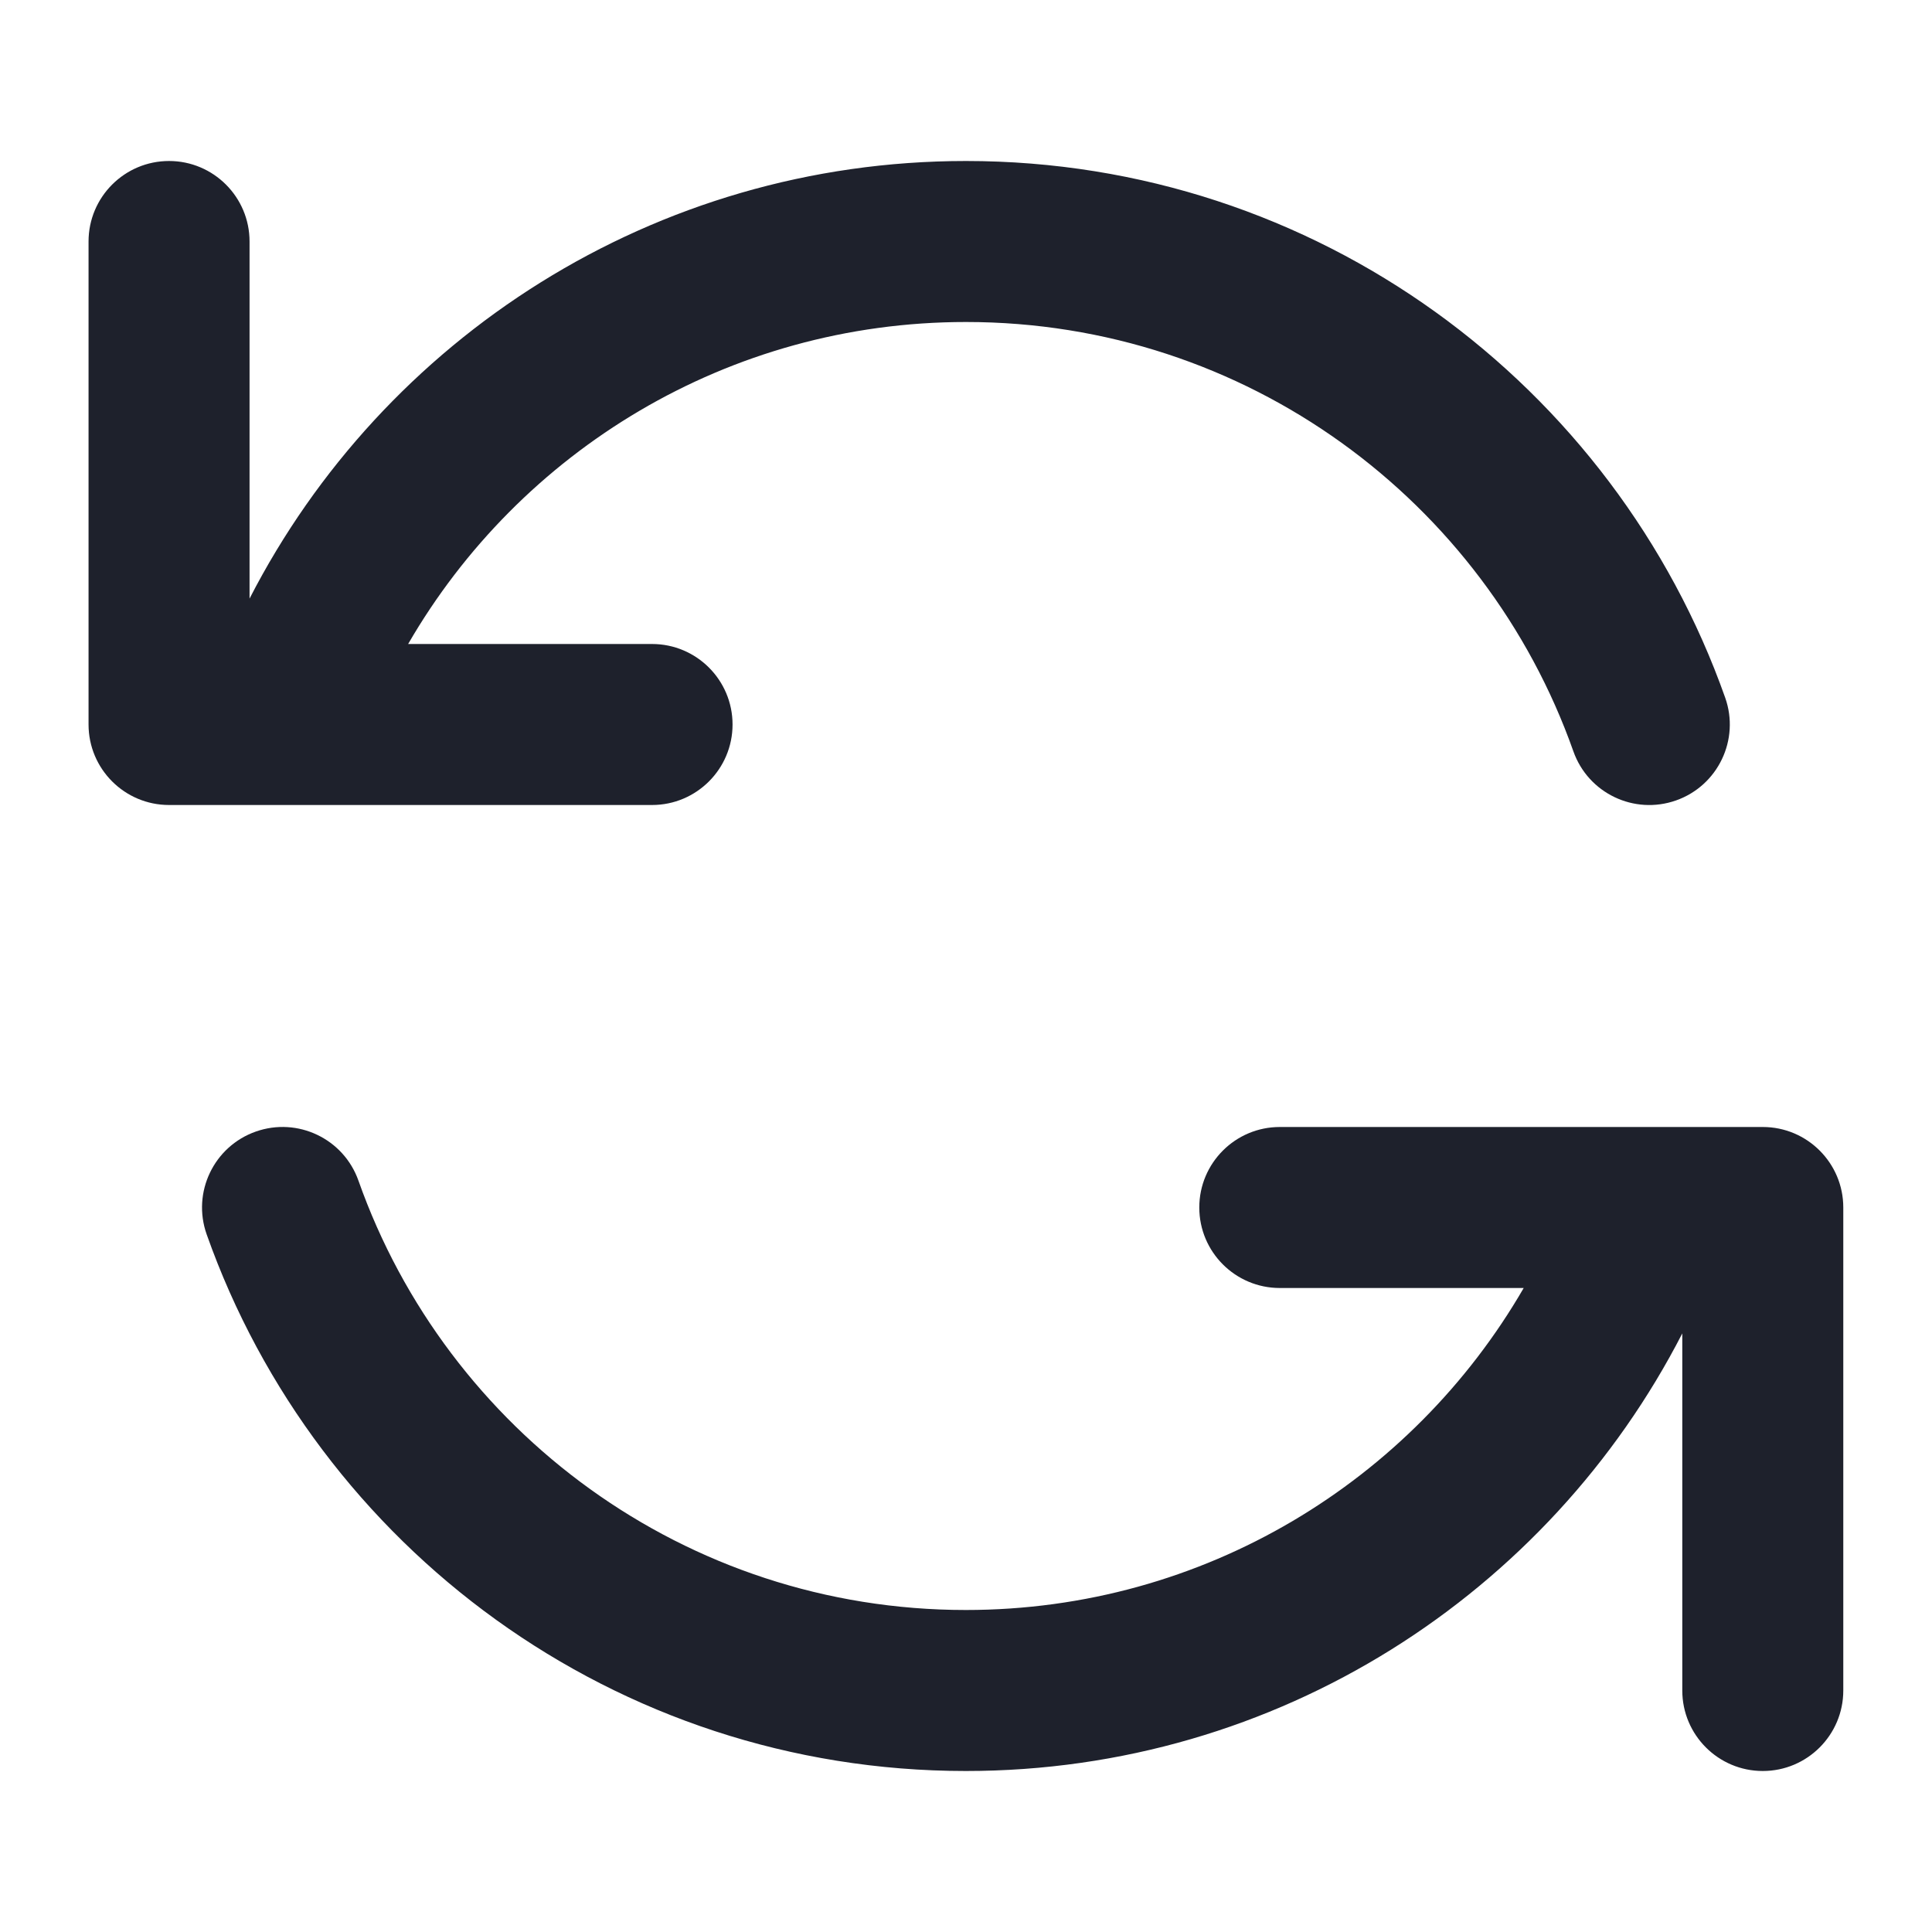
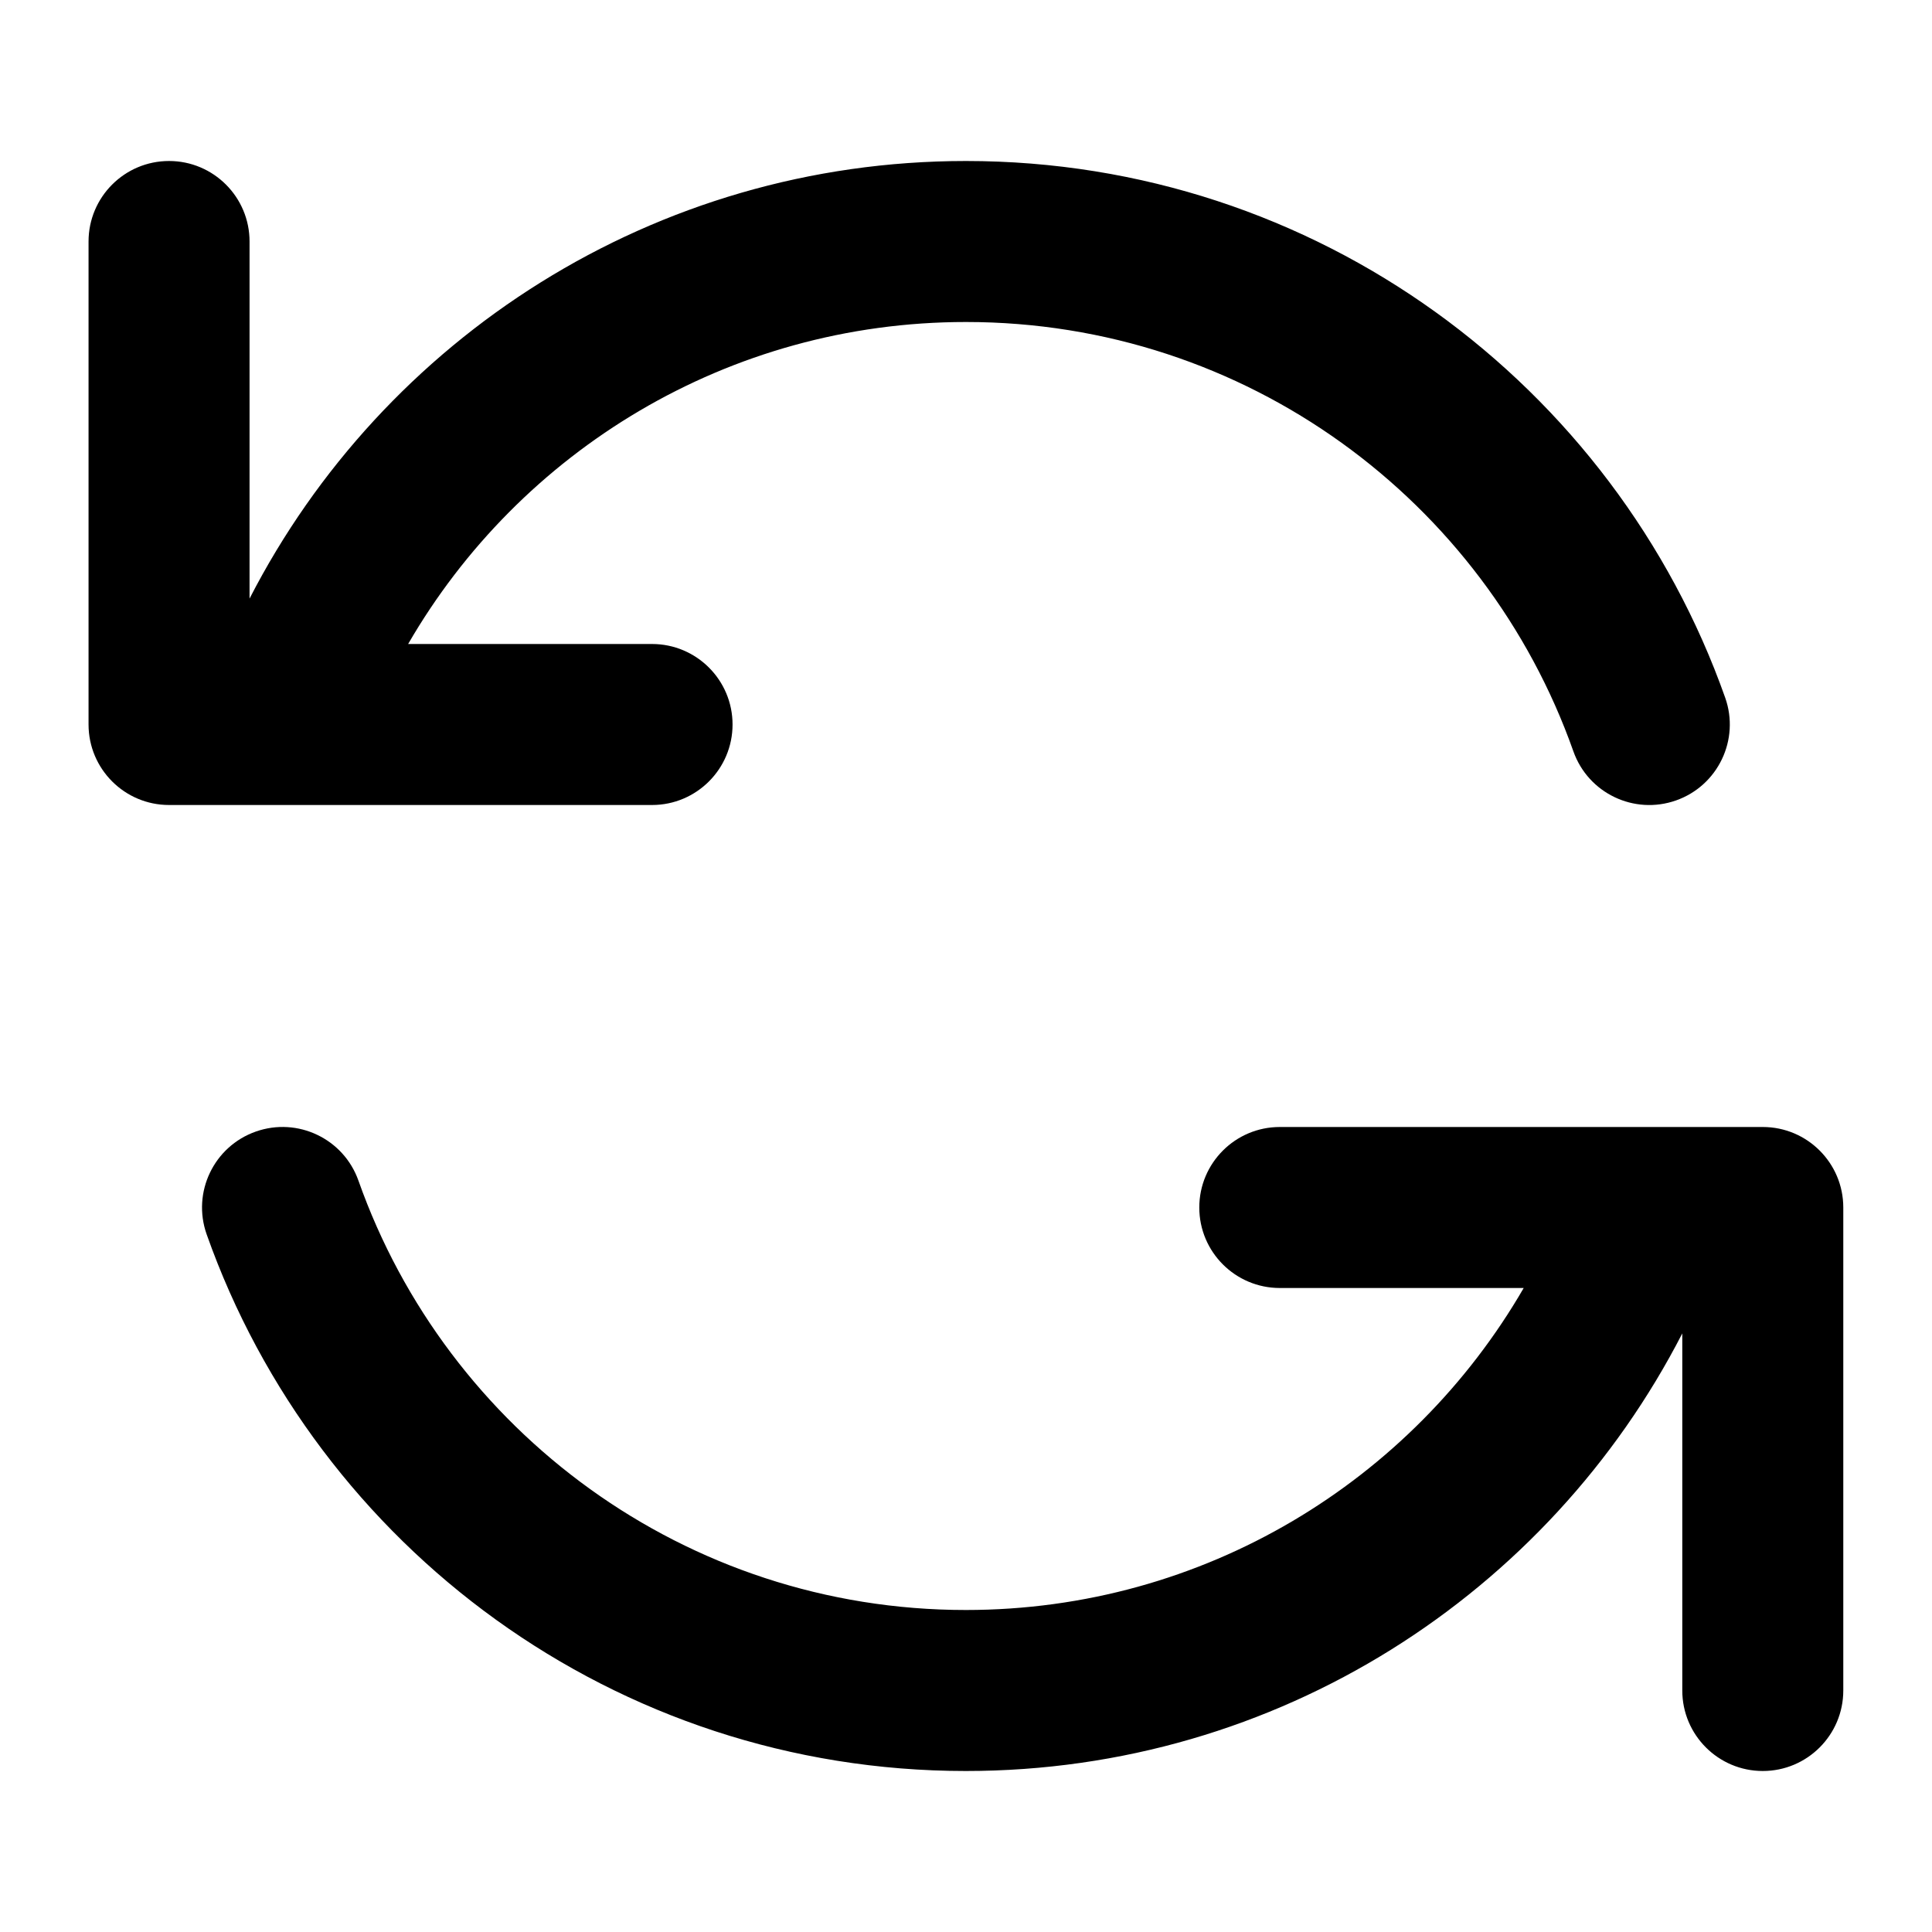
- <svg xmlns="http://www.w3.org/2000/svg" width="24" height="24" viewBox="0 0 24 24" fill="none">
-   <path fill-rule="evenodd" clip-rule="evenodd" d="M2.1 2C2.652 2 3.1 2.448 3.1 3V7.436C4.758 4.209 8.12 2 12 2C16.355 2 20.058 4.784 21.431 8.667C21.615 9.187 21.342 9.759 20.821 9.943C20.3 10.127 19.729 9.854 19.545 9.333C18.446 6.225 15.482 4 12 4C9.04 4 6.454 5.608 5.07 8H8.1C8.652 8 9.1 8.448 9.1 9C9.1 9.552 8.652 10 8.1 10H2.1C1.548 10 1.1 9.552 1.1 9V3C1.1 2.448 1.548 2 2.1 2Z" fill="#1E212C" />
-   <path fill-rule="evenodd" clip-rule="evenodd" d="M3.177 14.057C3.698 13.873 4.269 14.146 4.453 14.667C5.552 17.775 8.516 20 11.998 20C14.958 20 17.544 18.392 18.928 16H15.898C15.346 16 14.898 15.552 14.898 15C14.898 14.448 15.346 14 15.898 14H21.898C22.45 14 22.898 14.448 22.898 15V21C22.898 21.552 22.45 22 21.898 22C21.346 22 20.898 21.552 20.898 21V16.564C19.24 19.791 15.878 22 11.998 22C7.642 22 3.94 19.216 2.567 15.333C2.383 14.812 2.656 14.241 3.177 14.057Z" fill="#1E212C" />
+ <svg xmlns="http://www.w3.org/2000/svg" width="16" height="16" viewBox="0 0 24 24" fill="none">
+   <path fill-rule="evenodd" clip-rule="evenodd" d="M2.1 2C2.652 2 3.1 2.448 3.1 3V7.436C4.758 4.209 8.12 2 12 2C16.355 2 20.058 4.784 21.431 8.667C21.615 9.187 21.342 9.759 20.821 9.943C20.3 10.127 19.729 9.854 19.545 9.333C18.446 6.225 15.482 4 12 4C9.04 4 6.454 5.608 5.07 8H8.1C8.652 8 9.1 8.448 9.1 9C9.1 9.552 8.652 10 8.1 10H2.1C1.548 10 1.1 9.552 1.1 9V3C1.1 2.448 1.548 2 2.1 2Z" fill="#000" />
+   <path fill-rule="evenodd" clip-rule="evenodd" d="M3.177 14.057C3.698 13.873 4.269 14.146 4.453 14.667C5.552 17.775 8.516 20 11.998 20C14.958 20 17.544 18.392 18.928 16H15.898C15.346 16 14.898 15.552 14.898 15C14.898 14.448 15.346 14 15.898 14H21.898C22.45 14 22.898 14.448 22.898 15V21C22.898 21.552 22.45 22 21.898 22C21.346 22 20.898 21.552 20.898 21V16.564C19.24 19.791 15.878 22 11.998 22C7.642 22 3.94 19.216 2.567 15.333C2.383 14.812 2.656 14.241 3.177 14.057Z" fill="#000" />
</svg>
